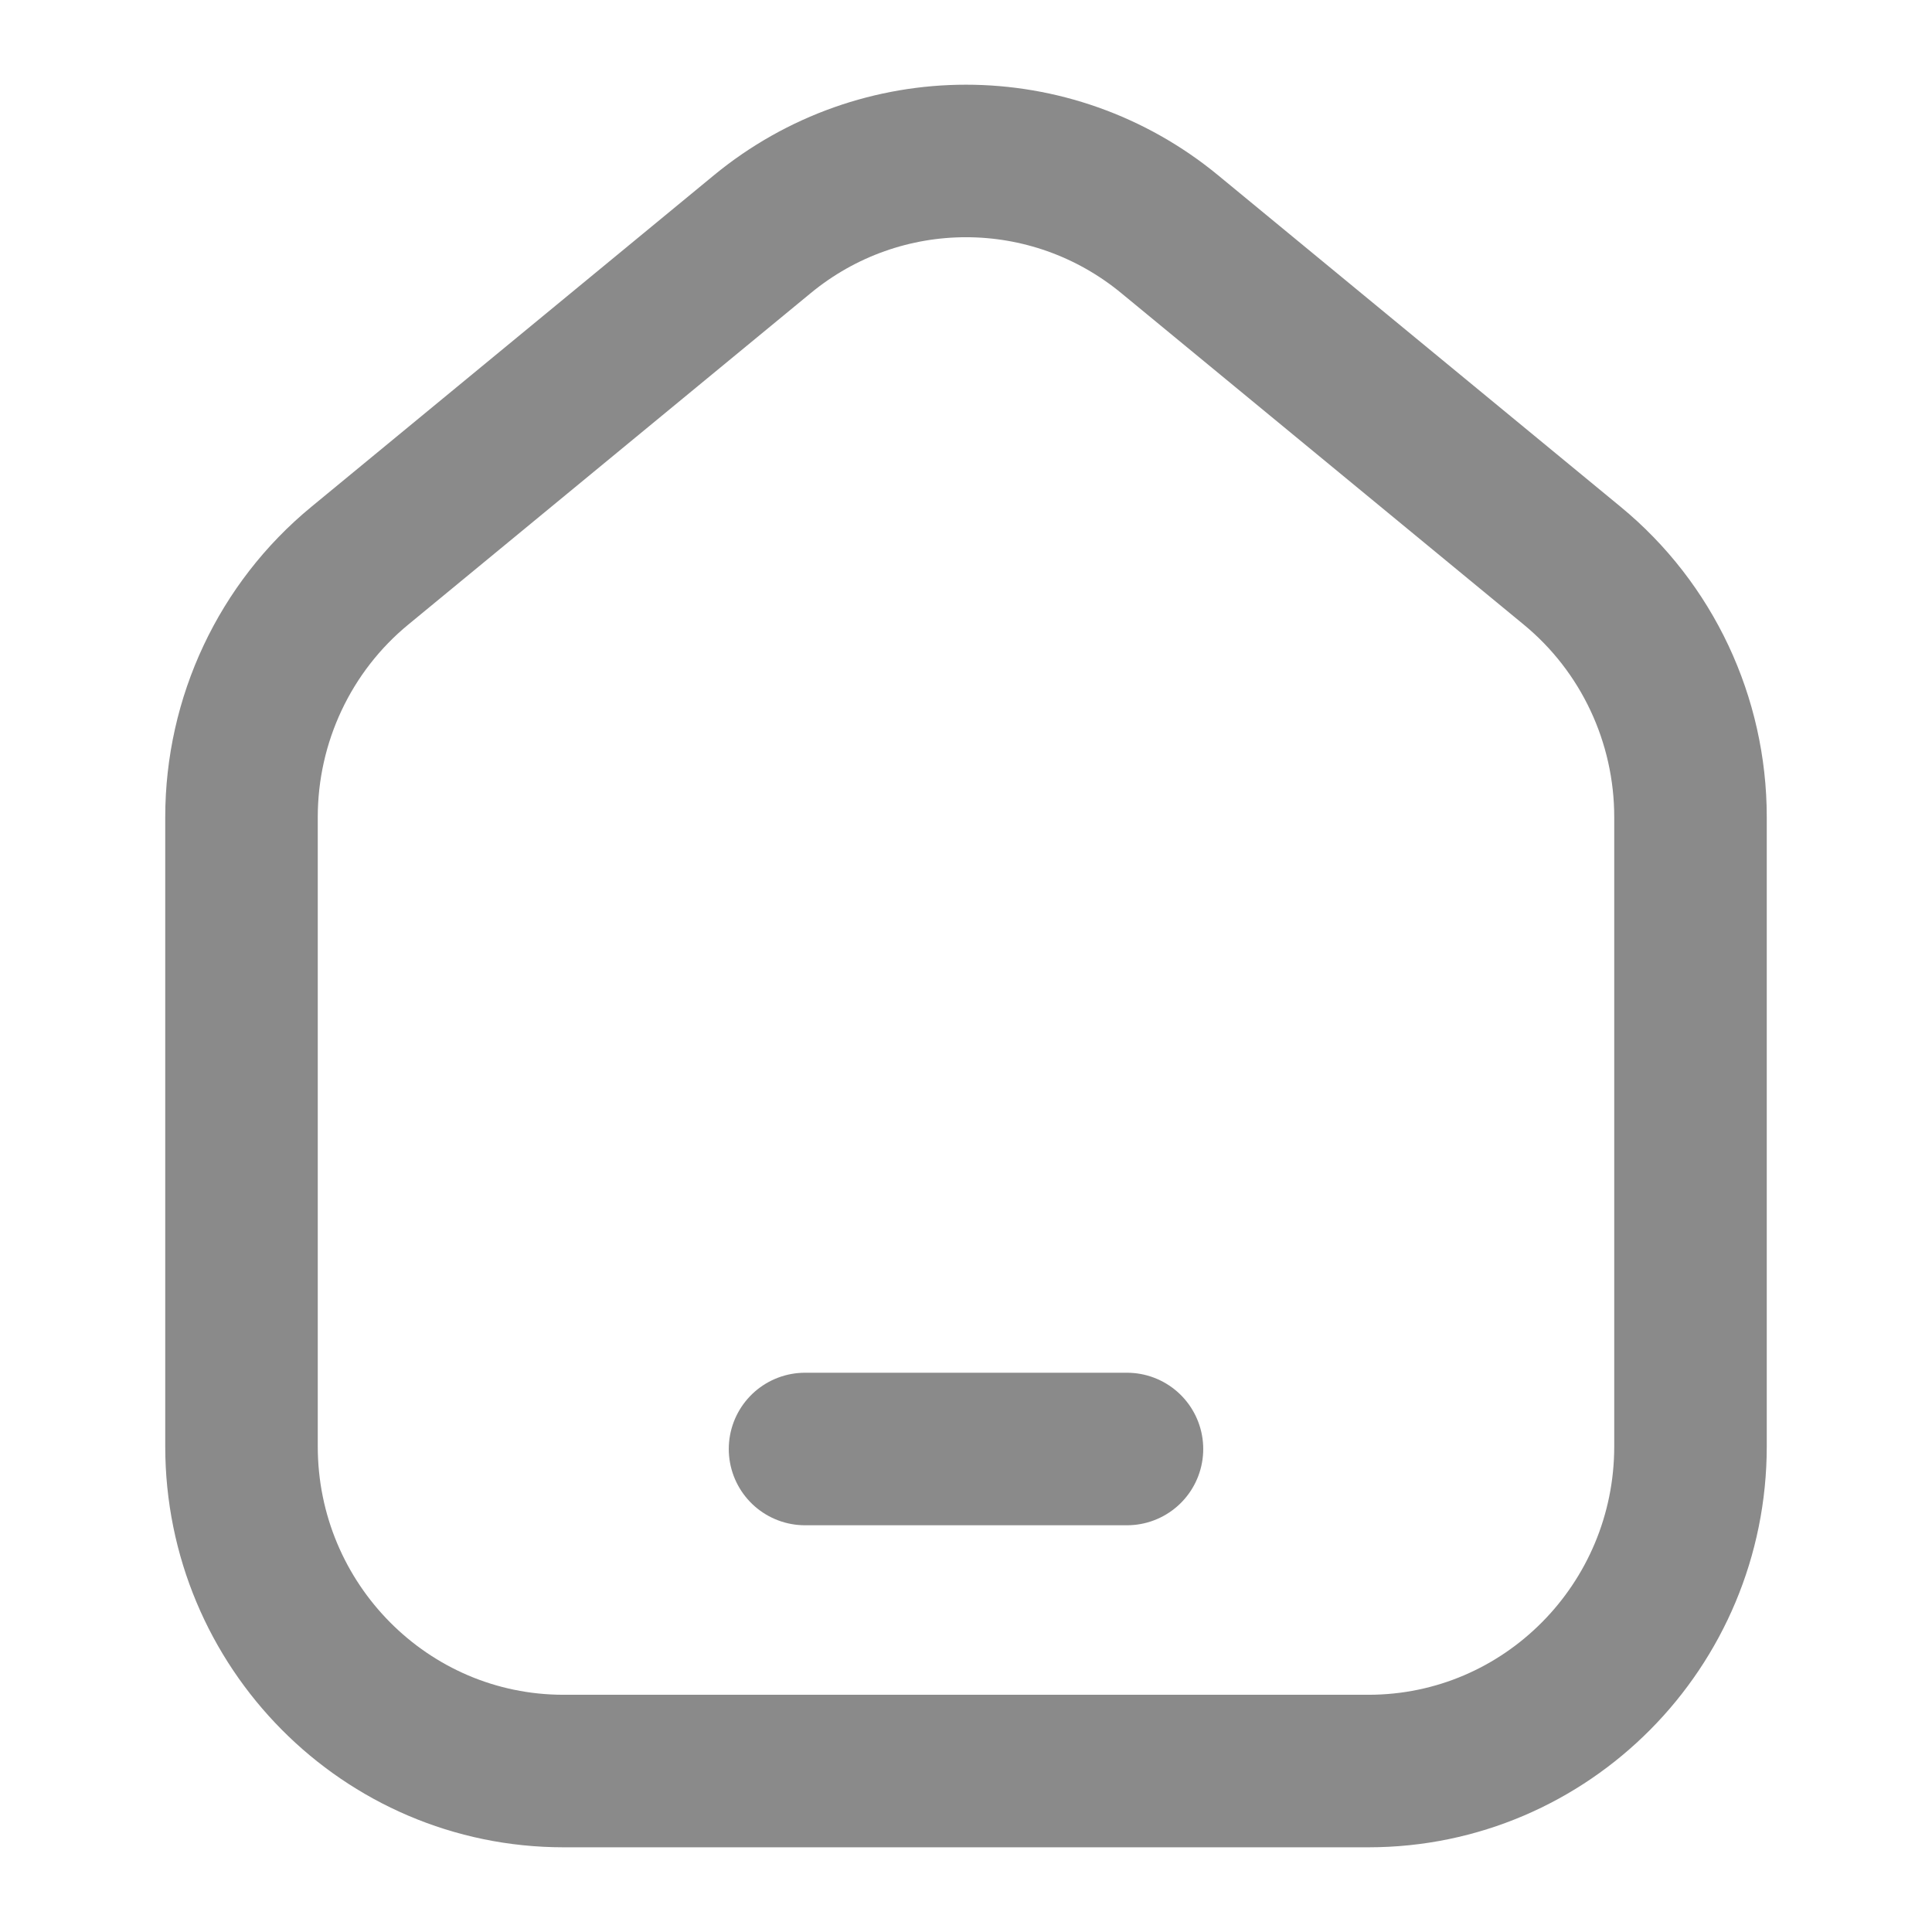
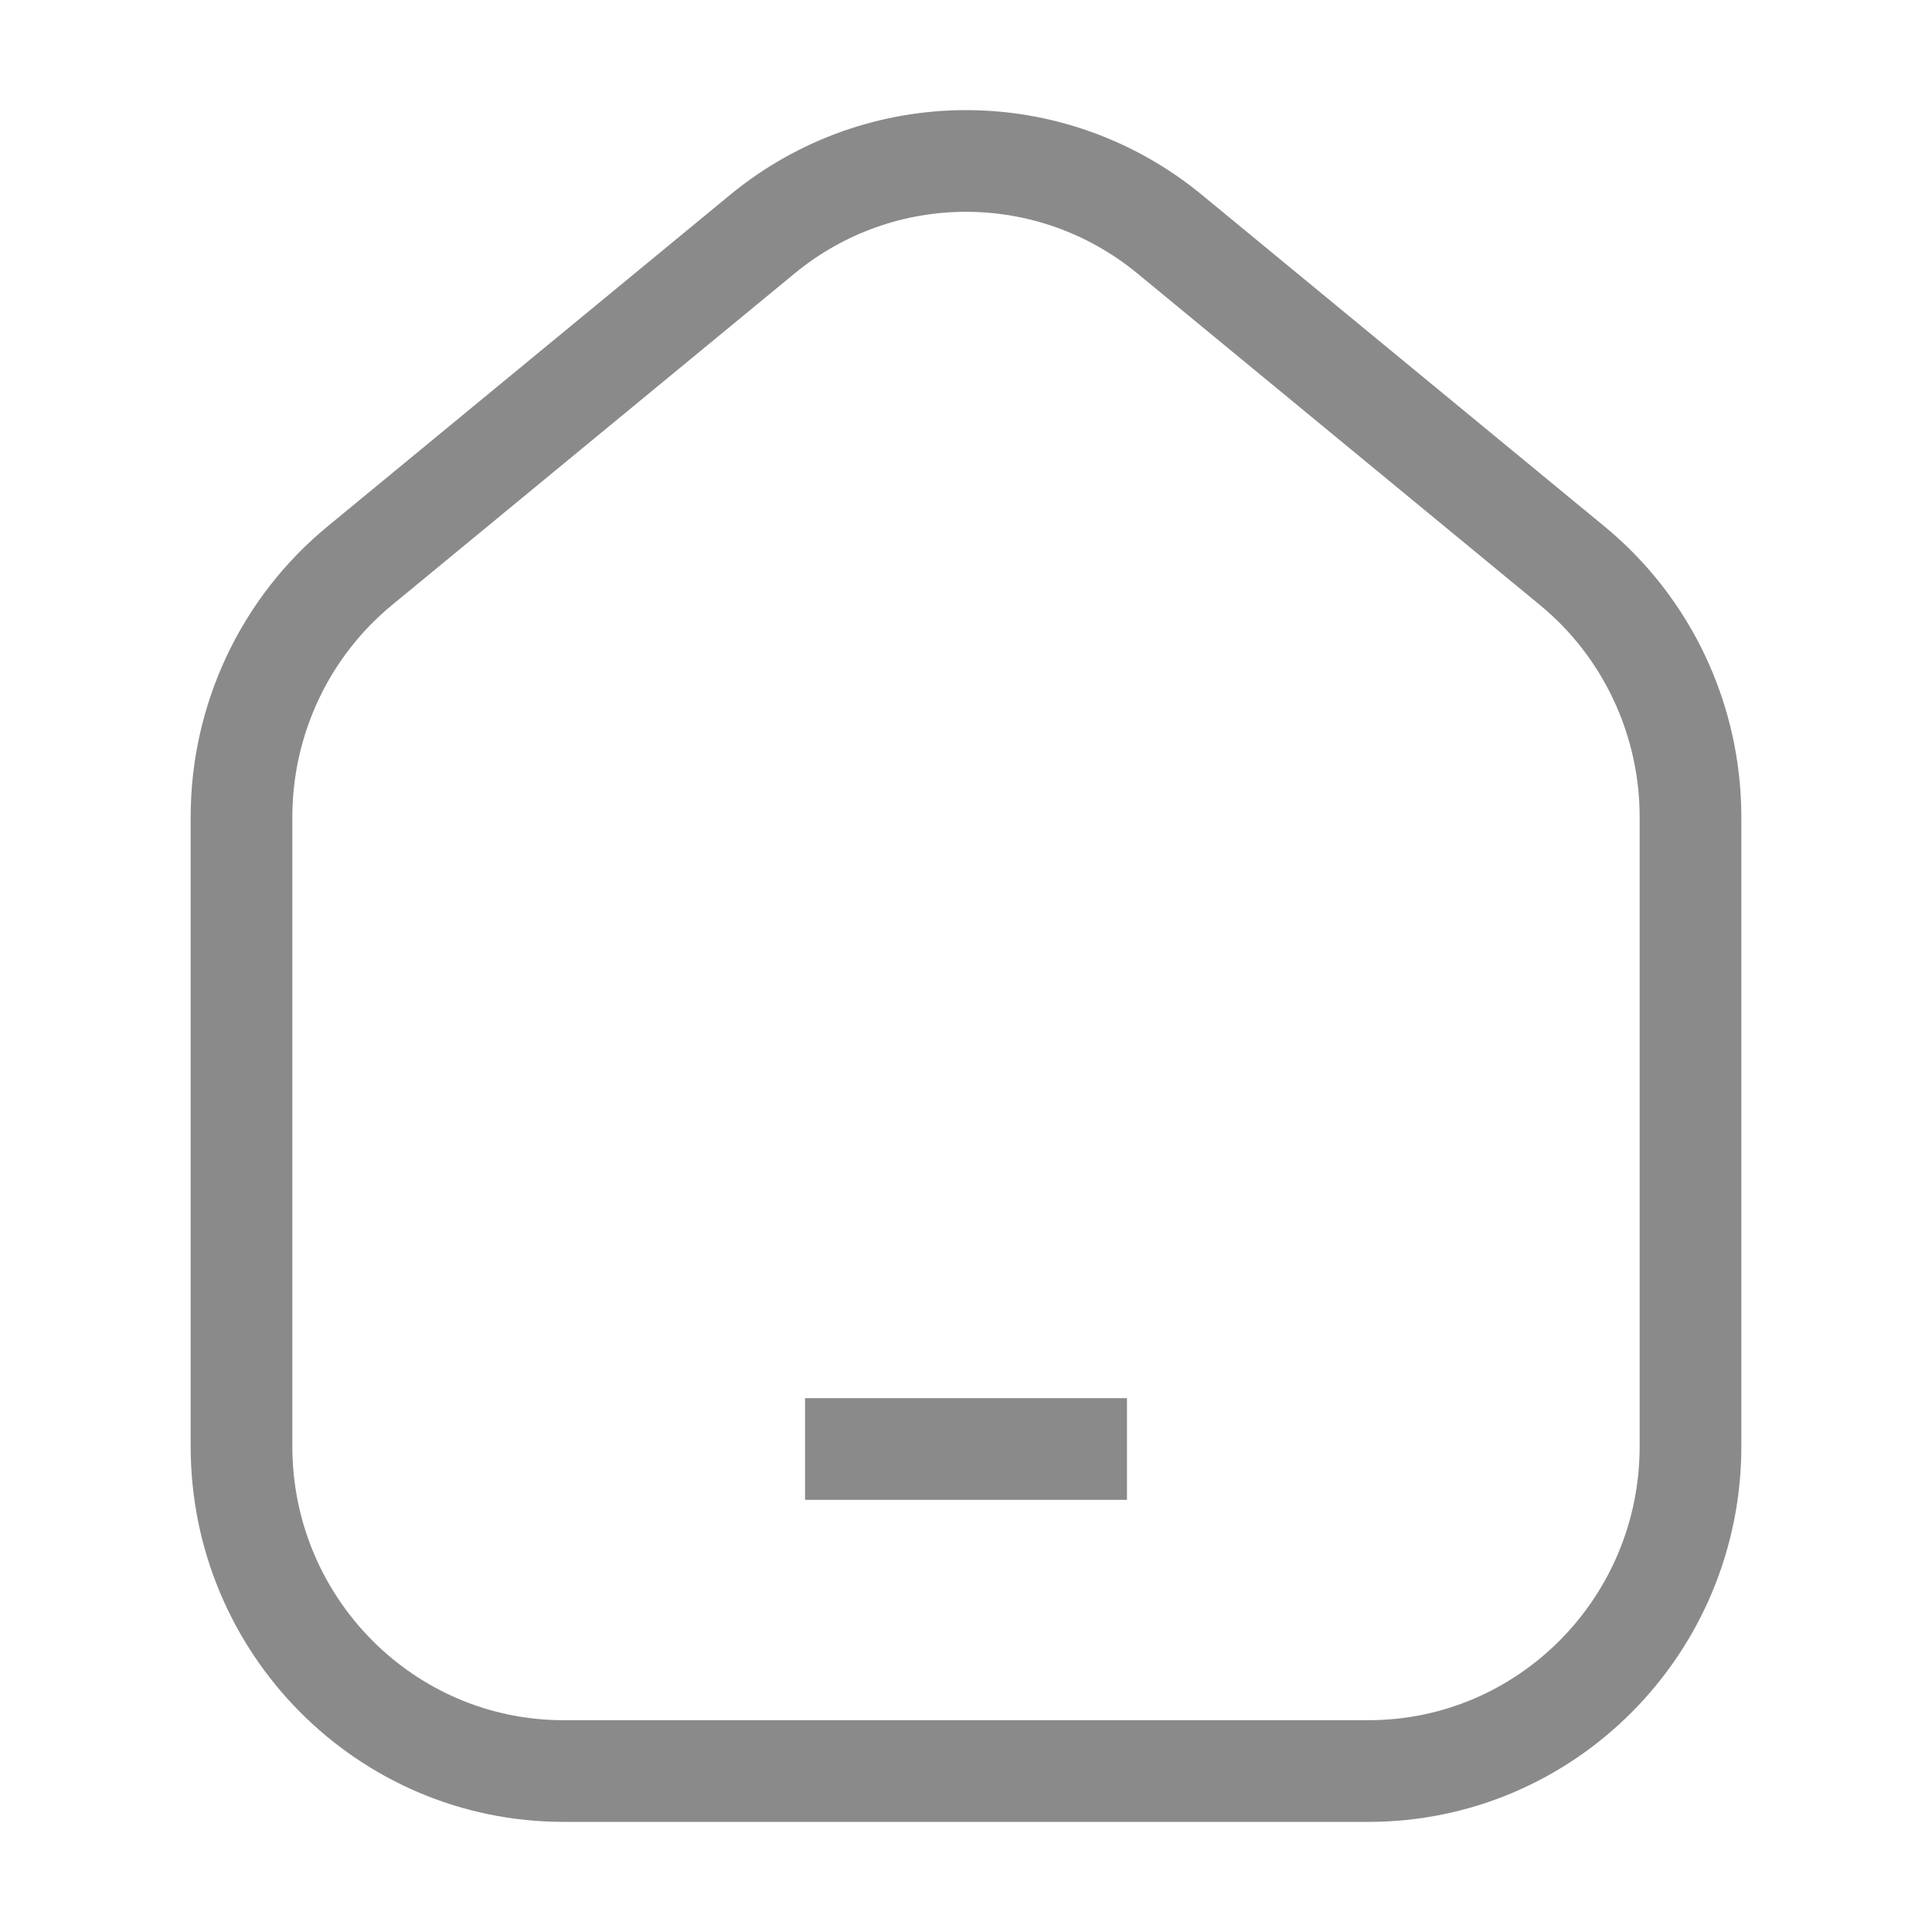
<svg xmlns="http://www.w3.org/2000/svg" width="19" height="19" viewBox="0 0 19 19" fill="none">
-   <path d="M16.625 14.224V8.036C16.625 7.077 16.198 6.169 15.461 5.563L11.503 2.303C10.337 1.343 8.663 1.343 7.497 2.303L3.539 5.563C2.802 6.169 2.375 7.077 2.375 8.036V14.224C2.375 15.987 3.793 17.417 5.542 17.417H13.458C15.207 17.417 16.625 15.987 16.625 14.224Z" stroke="#8A8A8A" stroke-width="1.5" stroke-linejoin="round" />
-   <path d="M7.917 14.25H11.083" stroke="#8A8A8A" stroke-width="1.5" stroke-linecap="round" />
+   <path d="M16.625 14.224V8.036C16.625 7.077 16.198 6.169 15.461 5.563L11.503 2.303C10.337 1.343 8.663 1.343 7.497 2.303L3.539 5.563C2.802 6.169 2.375 7.077 2.375 8.036V14.224C2.375 15.987 3.793 17.417 5.542 17.417H13.458C15.207 17.417 16.625 15.987 16.625 14.224Z" stroke="#8A8A8A" strokeWidth="1.5" strokeLinejoin="round" />
+   <path d="M7.917 14.25H11.083" stroke="#8A8A8A" strokeWidth="1.5" strokeLinecap="round" />
</svg>
